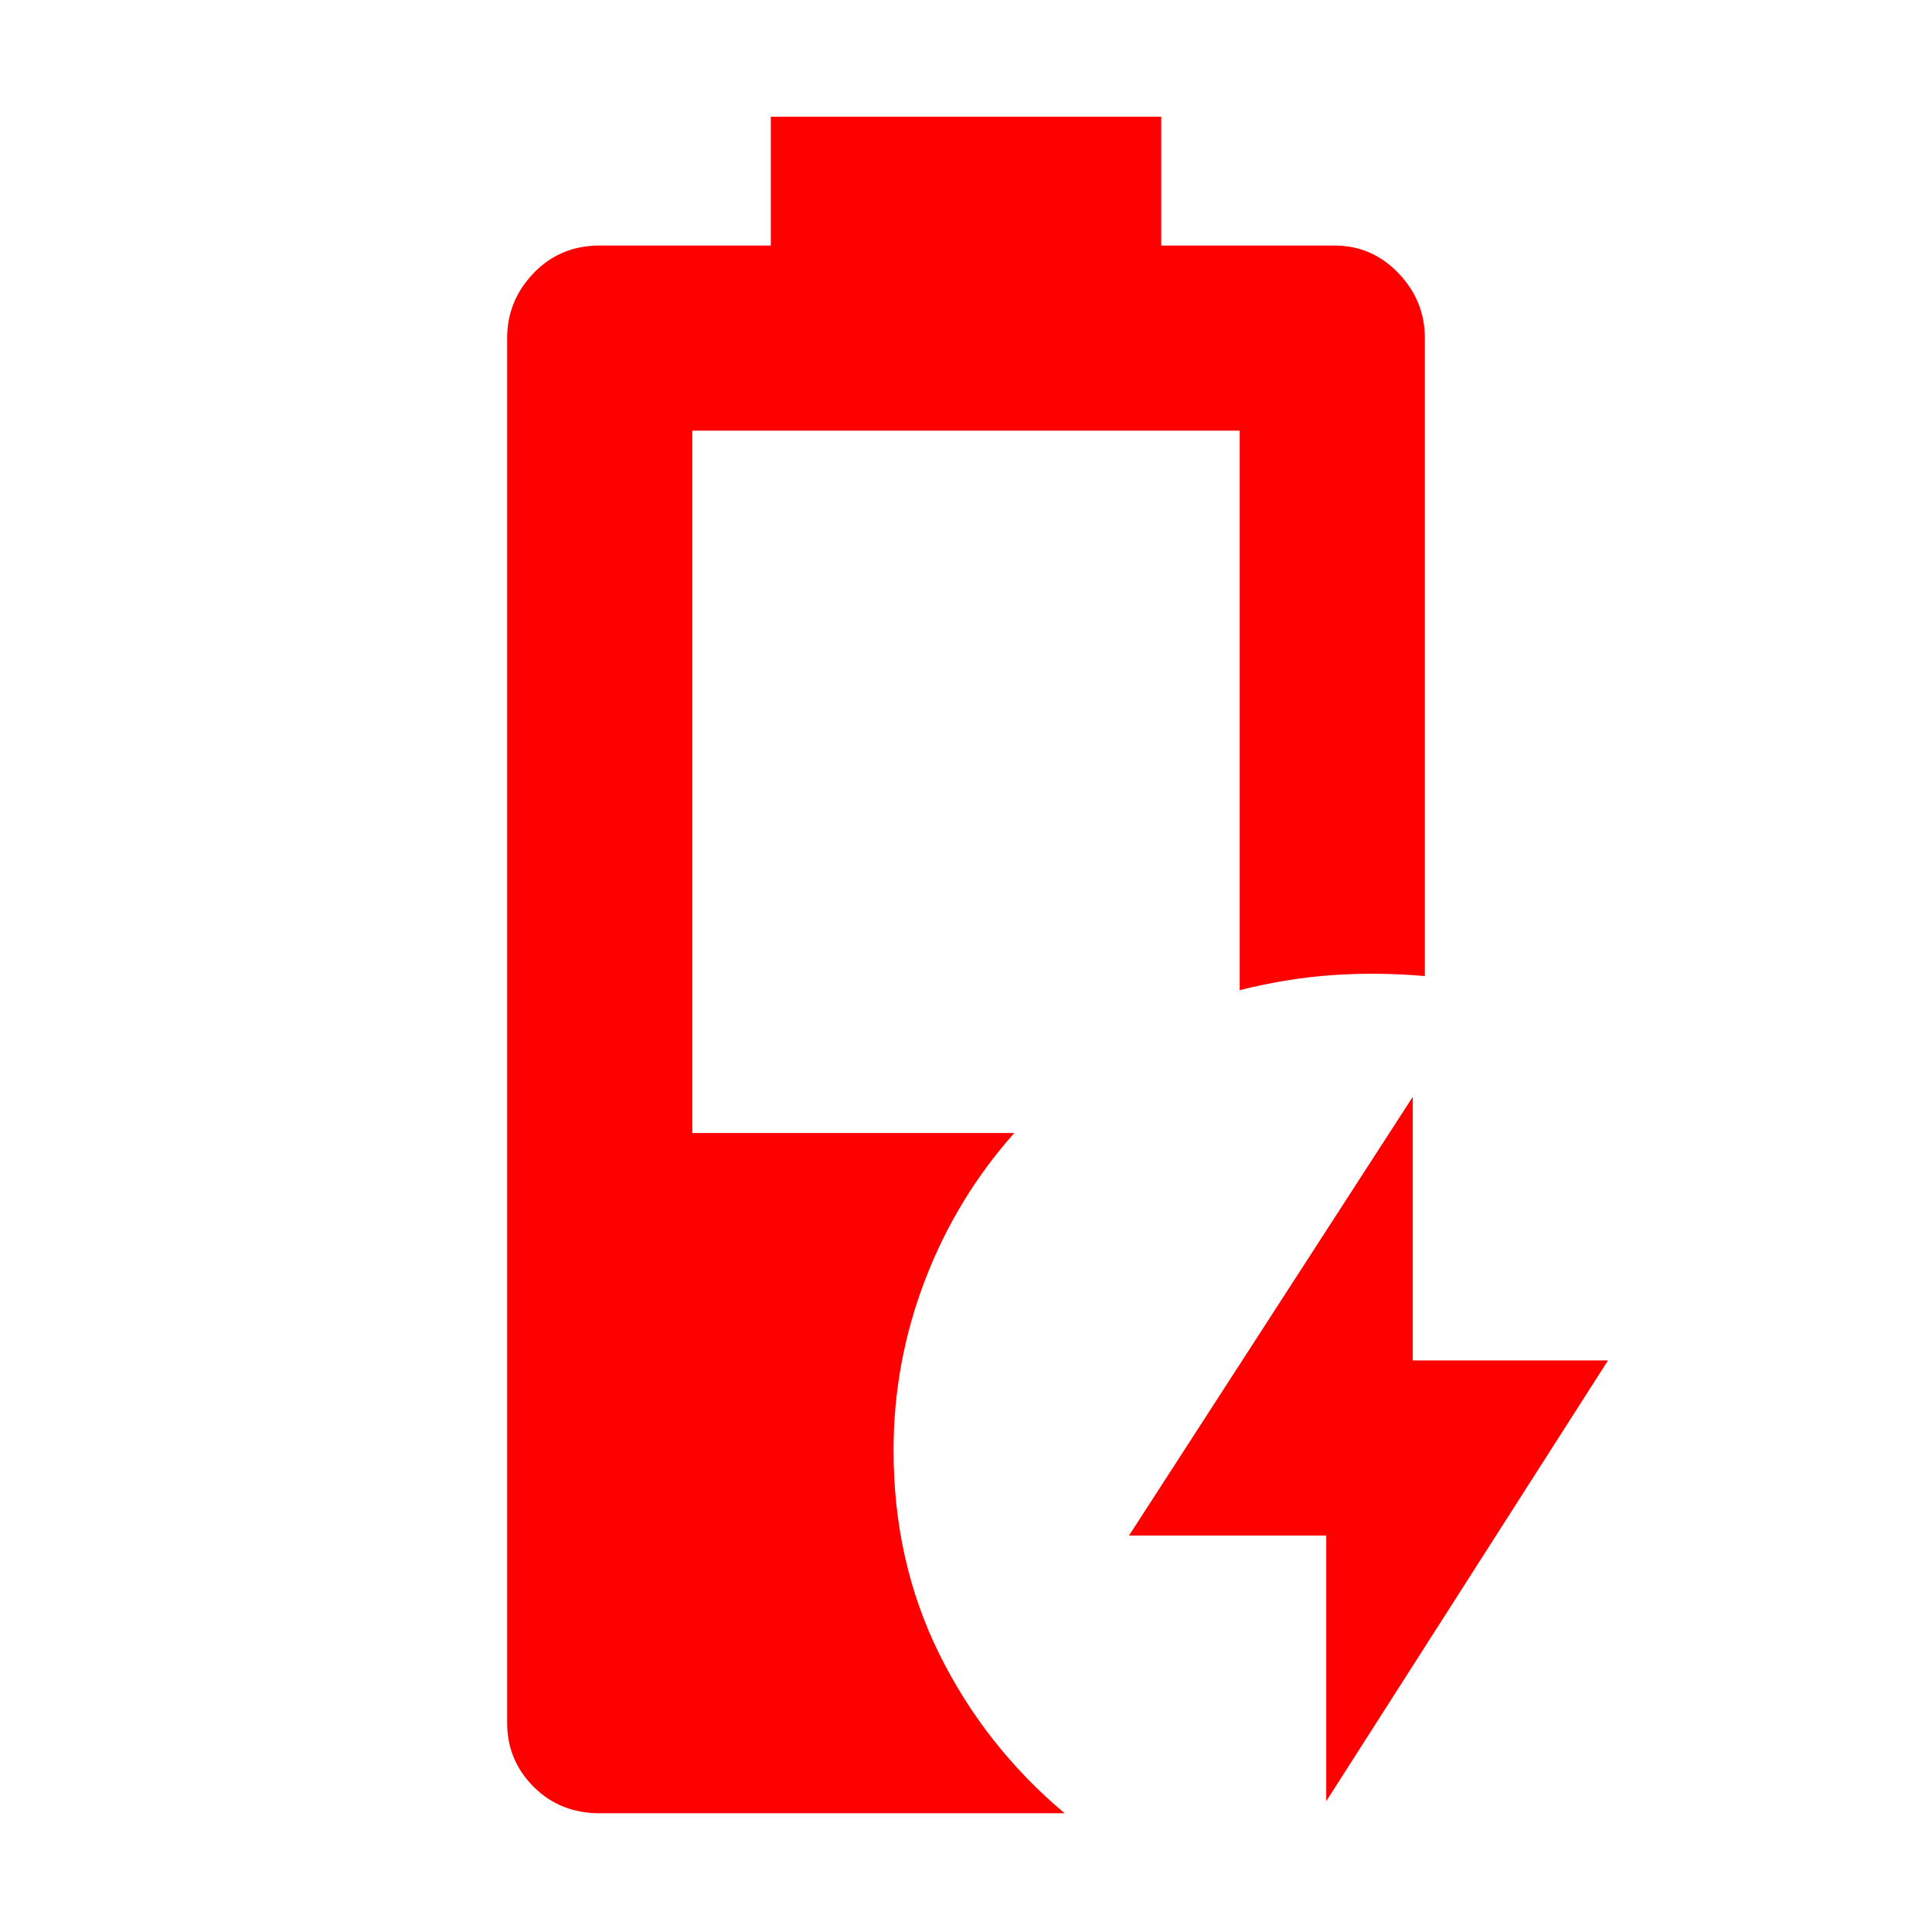
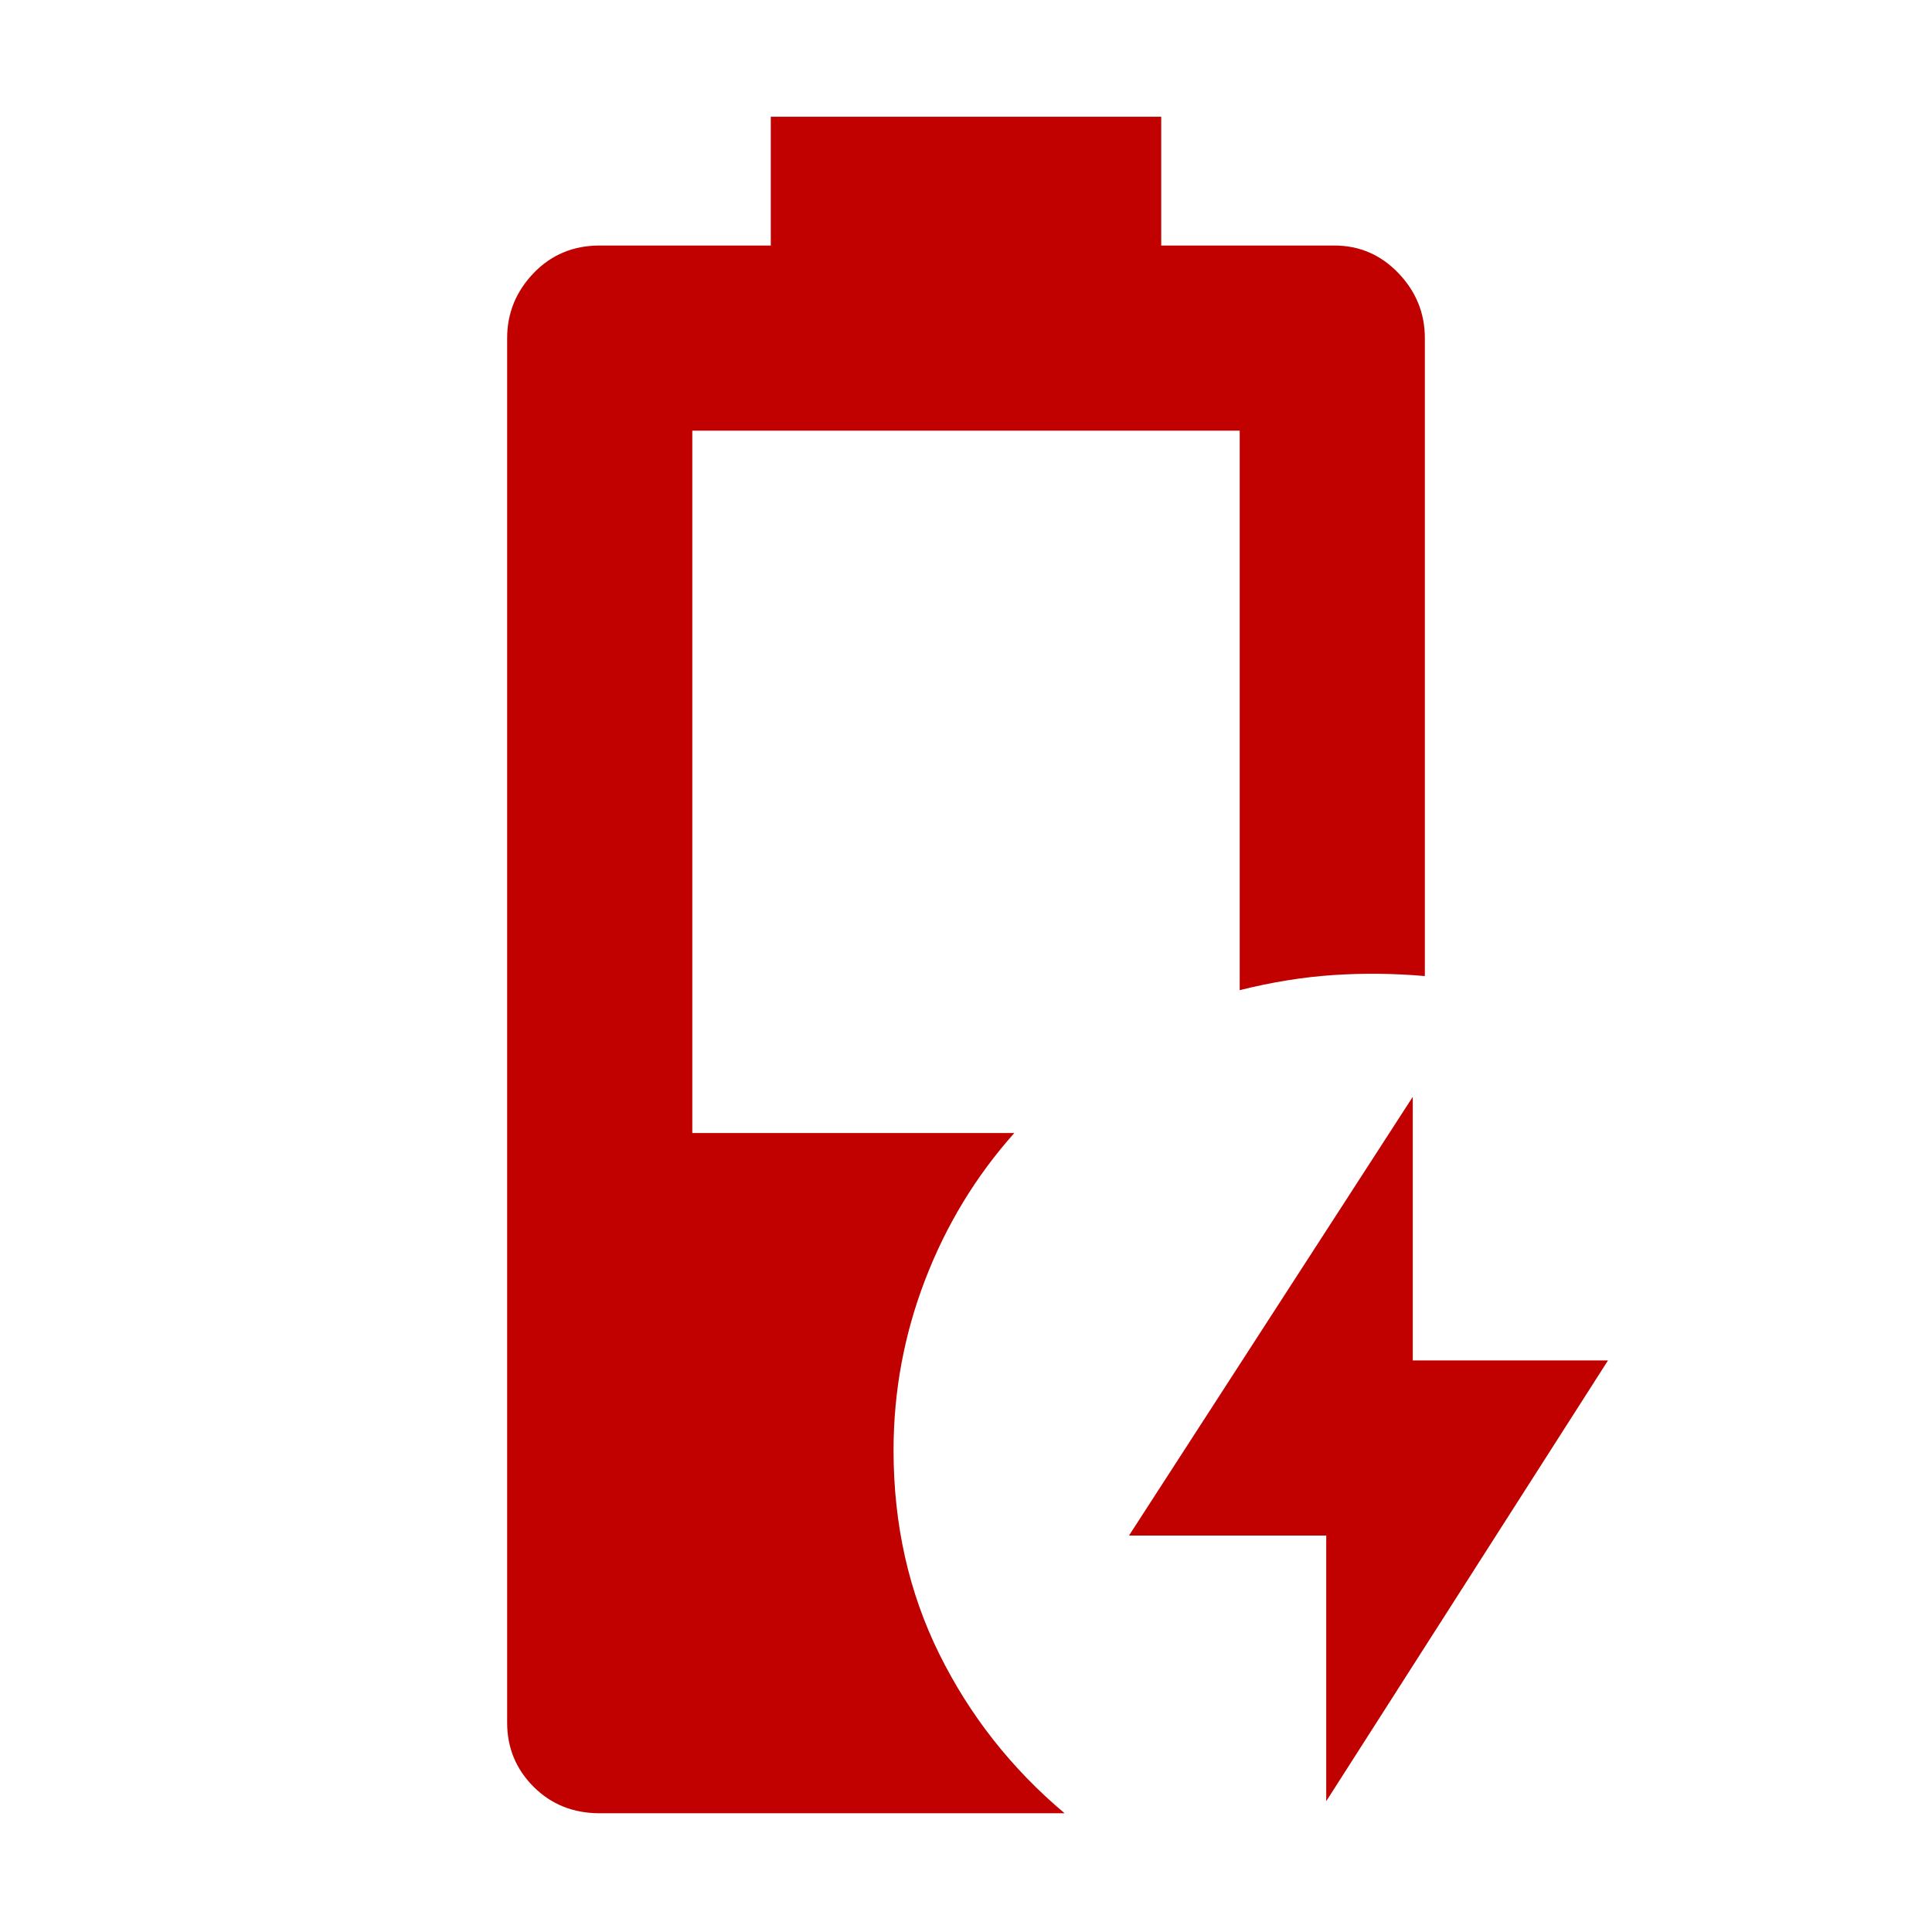
- <svg xmlns="http://www.w3.org/2000/svg" height="24px" viewBox="0 -960 960 960" width="24px" fill="red">
+ <svg xmlns="http://www.w3.org/2000/svg" height="24px" viewBox="0 -960 960 960" width="24px" fill="#C10000">
  <path d="M659-65v-132h-98l141-218v131h97L659-65Zm-361 6q-19.7 0-32.85-13.15Q252-85.3 252-104v-688q0-18.57 13.15-32.29Q278.3-838 298-838h85v-64h194v64h86q18.7 0 31.85 13.71Q708-810.57 708-792v317q-23-2-45.5-.5T616-468v-278H344v349h160q-28.66 32.14-44.33 72.99Q444-283.15 444-239.32q0 55.21 22.69 101.11Q489.38-92.32 529-59H298Z" />
</svg>
